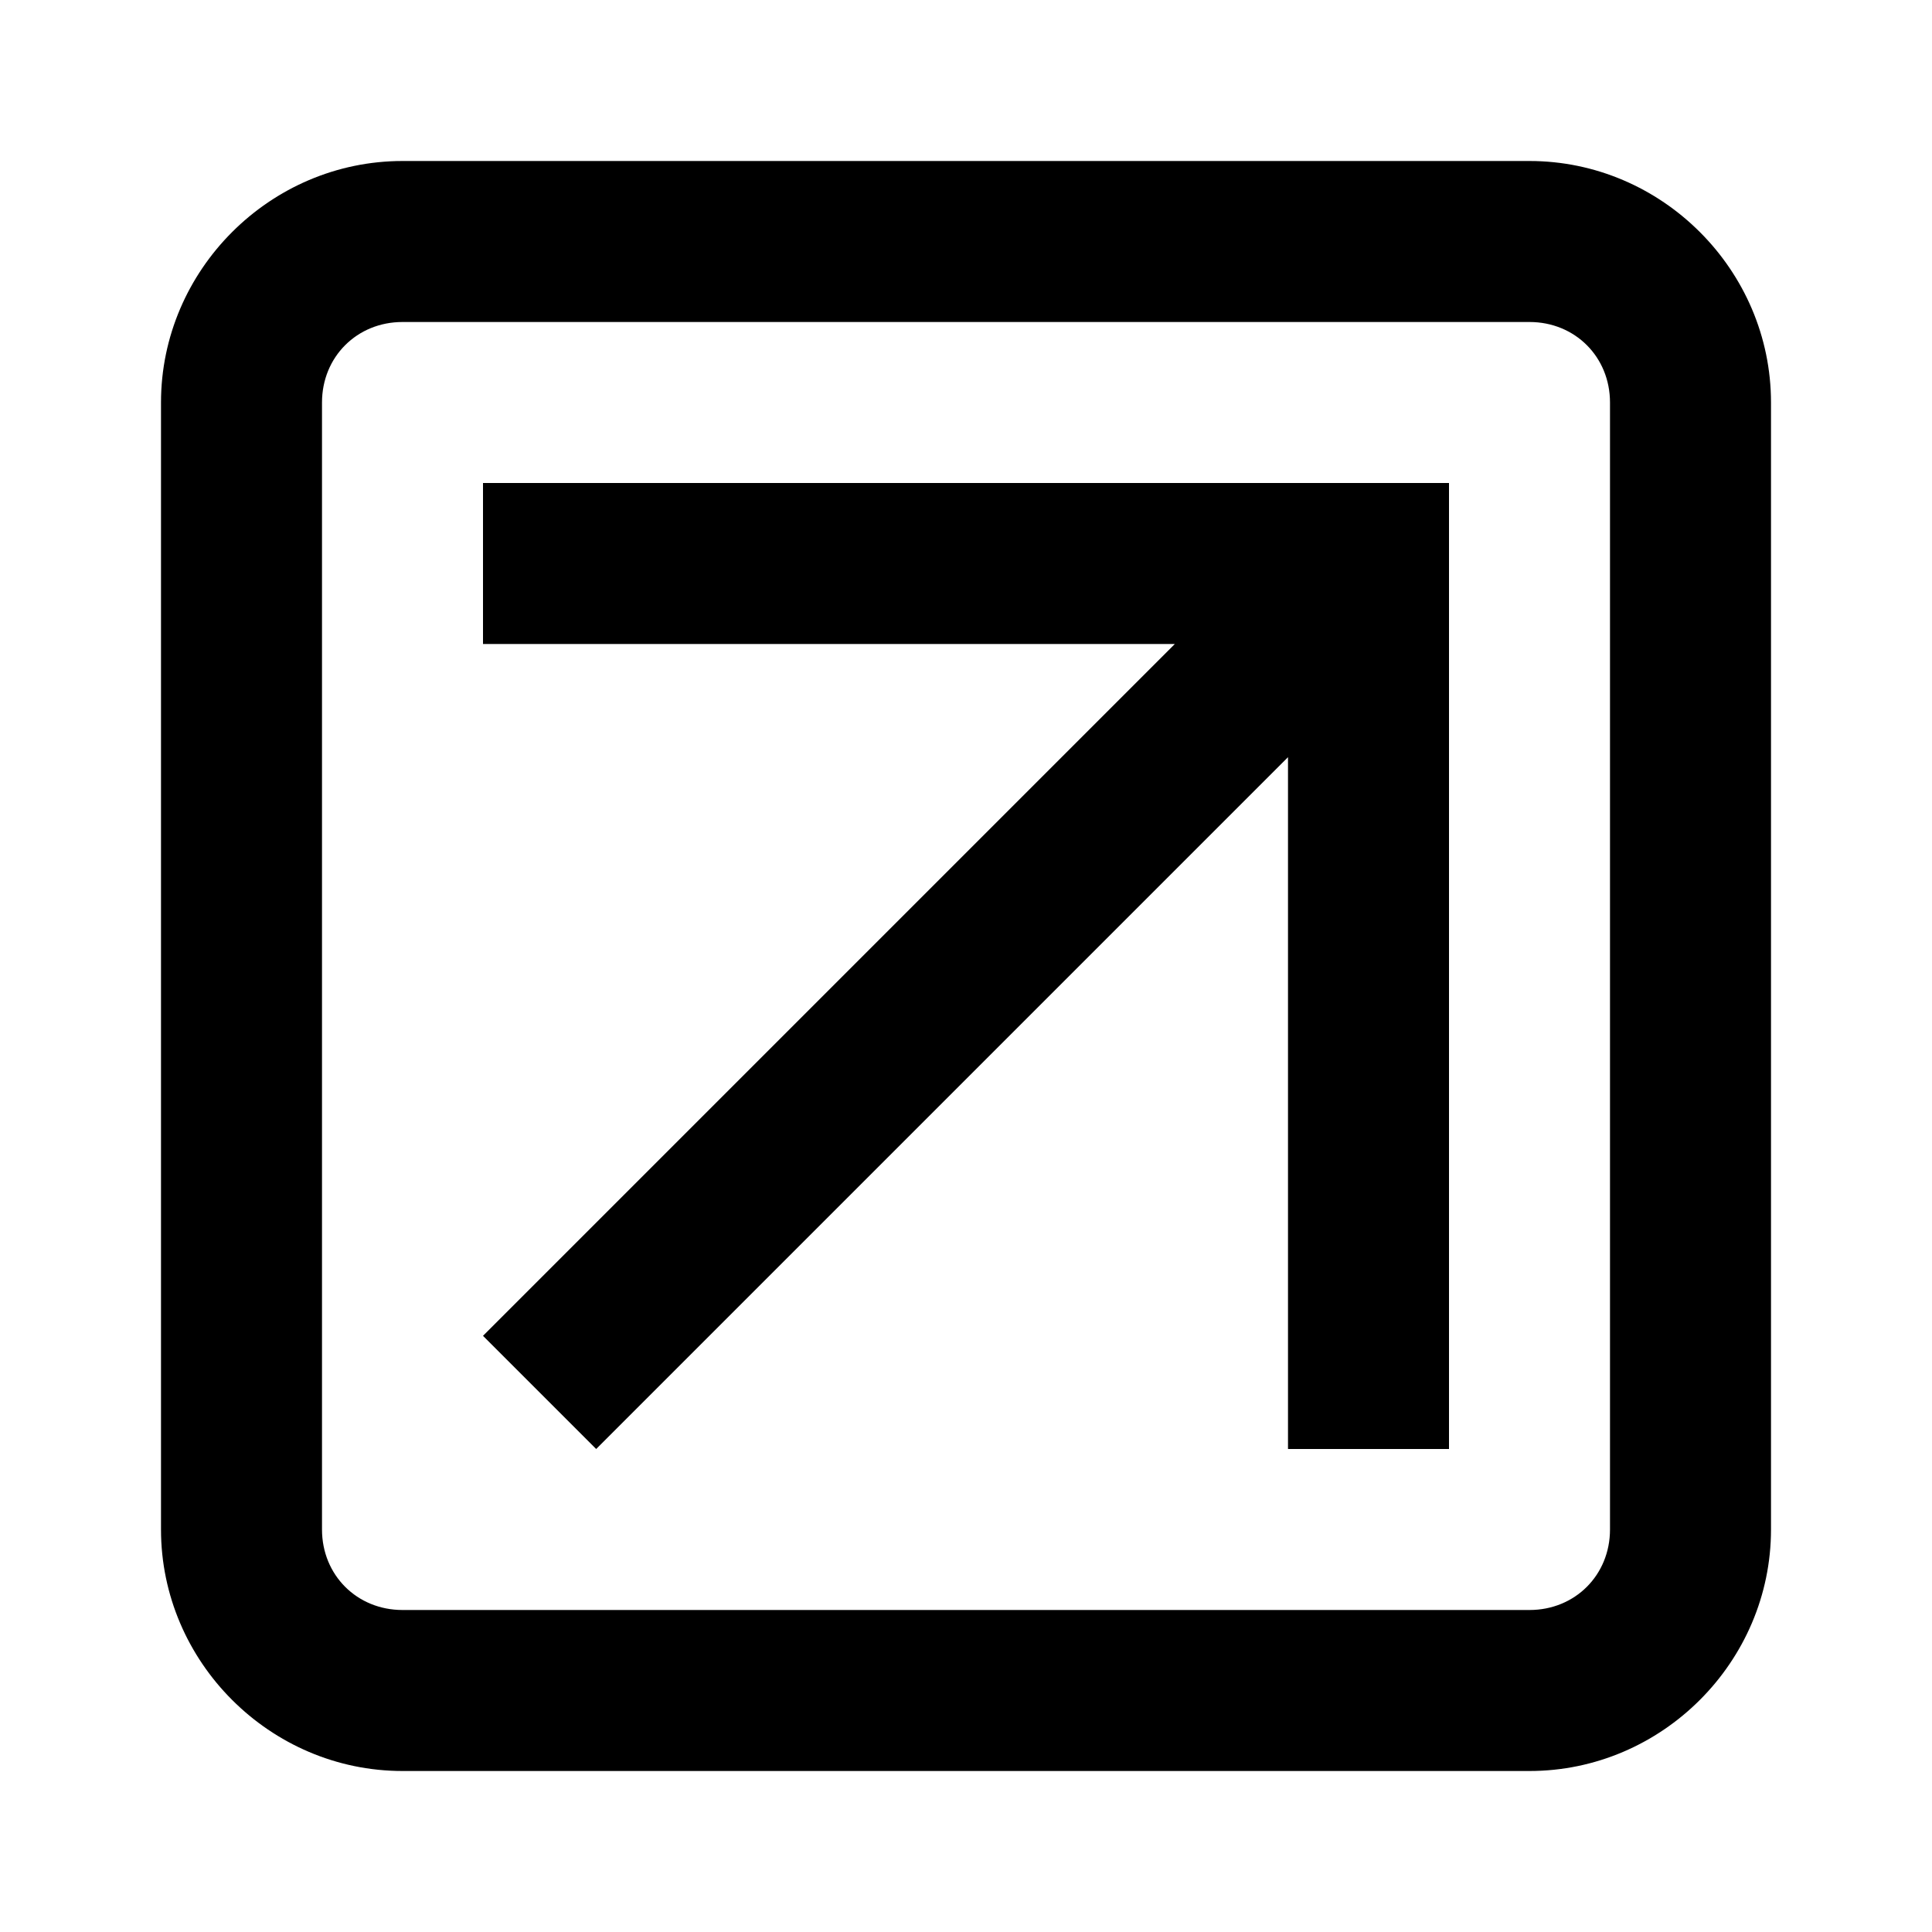
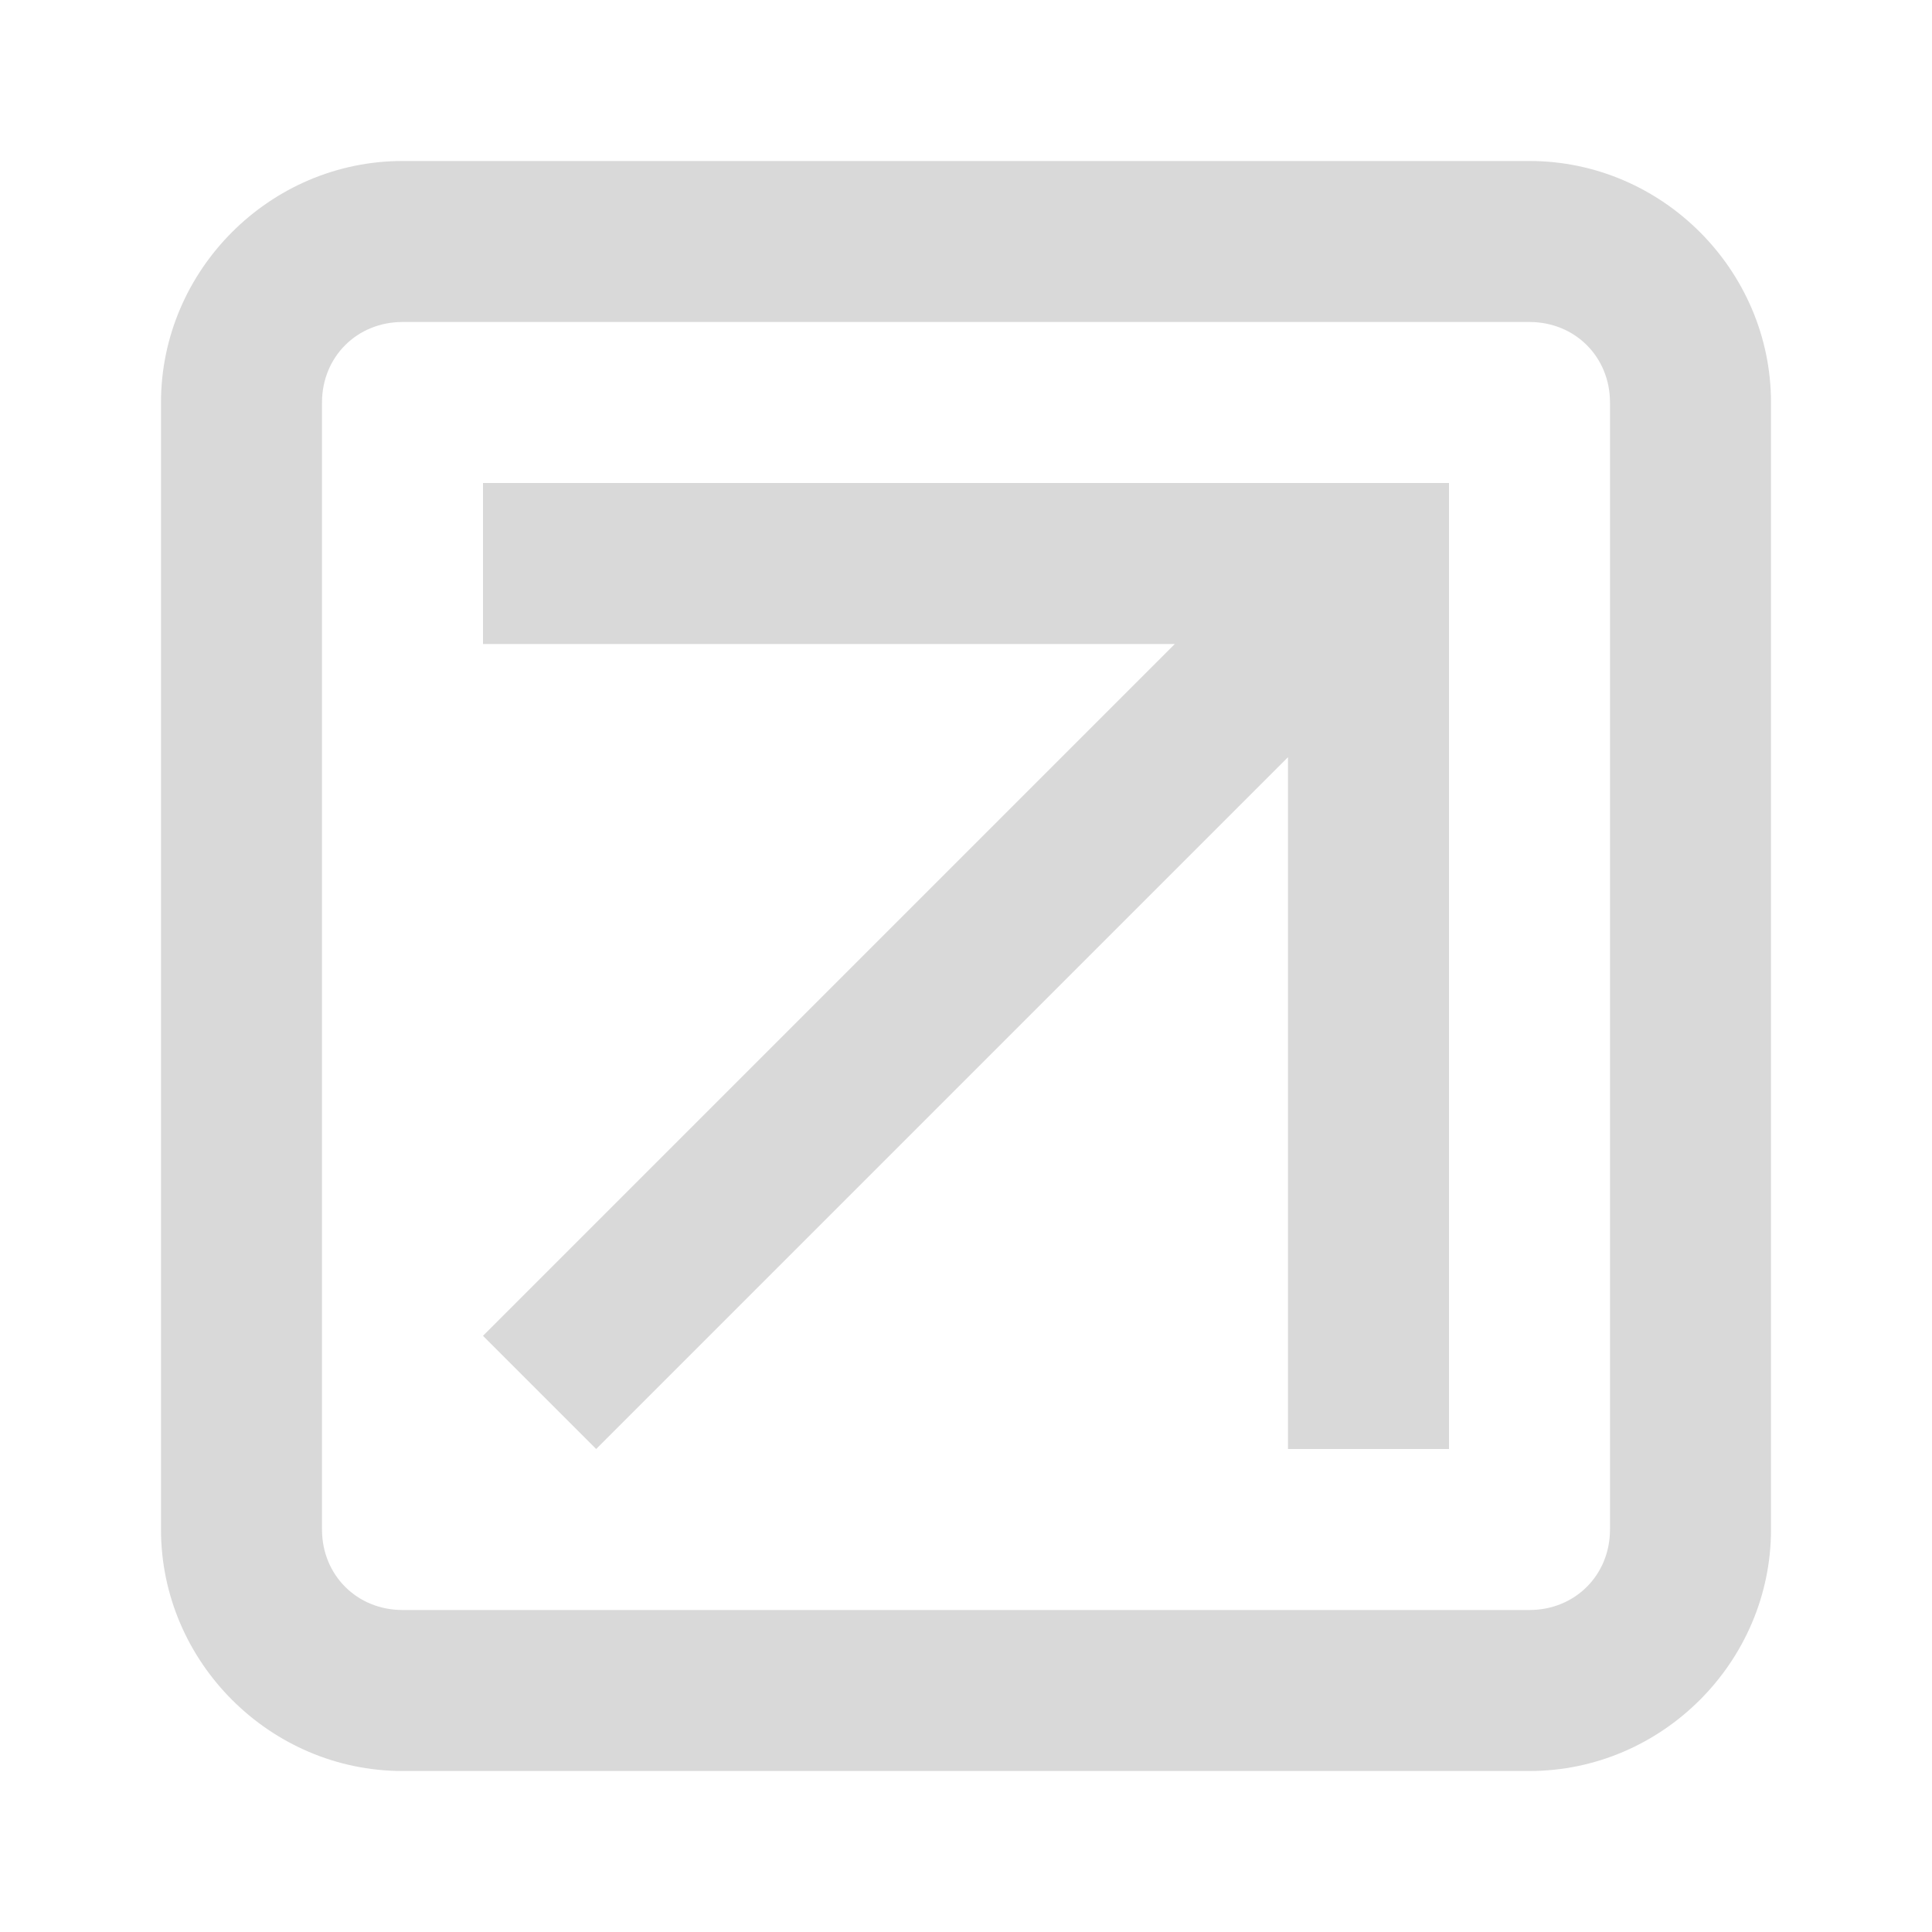
<svg xmlns="http://www.w3.org/2000/svg" viewBox="0 0 24 24" width="24px" height="24px">
-   <path d="M 5 2 C 3.355 2 2 3.355 2 5 L 2 19 C 2 20.645 3.355 22 5 22 L 19 22 C 20.645 22 22 20.645 22 19 L 22 5 C 22 3.355 20.645 2 19 2 Z M 5 4 L 19 4 C 19.566 4 20 4.434 20 5 L 20 19 C 20 19.566 19.566 20 19 20 L 5 20 C 4.434 20 4 19.566 4 19 L 4 5 C 4 4.434 4.434 4 5 4 Z M 6 6 L 6 8 L 14.594 8 L 6 16.594 L 7.406 18 L 16 9.406 L 16 18 L 18 18 L 18 6 Z" />
+   <path fill="#d9d9d9" d="M 5 2 C 3.355 2 2 3.355 2 5 L 2 19 C 2 20.645 3.355 22 5 22 L 19 22 C 20.645 22 22 20.645 22 19 L 22 5 C 22 3.355 20.645 2 19 2 Z M 5 4 L 19 4 C 19.566 4 20 4.434 20 5 L 20 19 C 20 19.566 19.566 20 19 20 L 5 20 C 4.434 20 4 19.566 4 19 L 4 5 C 4 4.434 4.434 4 5 4 Z M 6 6 L 6 8 L 14.594 8 L 6 16.594 L 7.406 18 L 16 9.406 L 16 18 L 18 18 L 18 6 Z" />
</svg>
